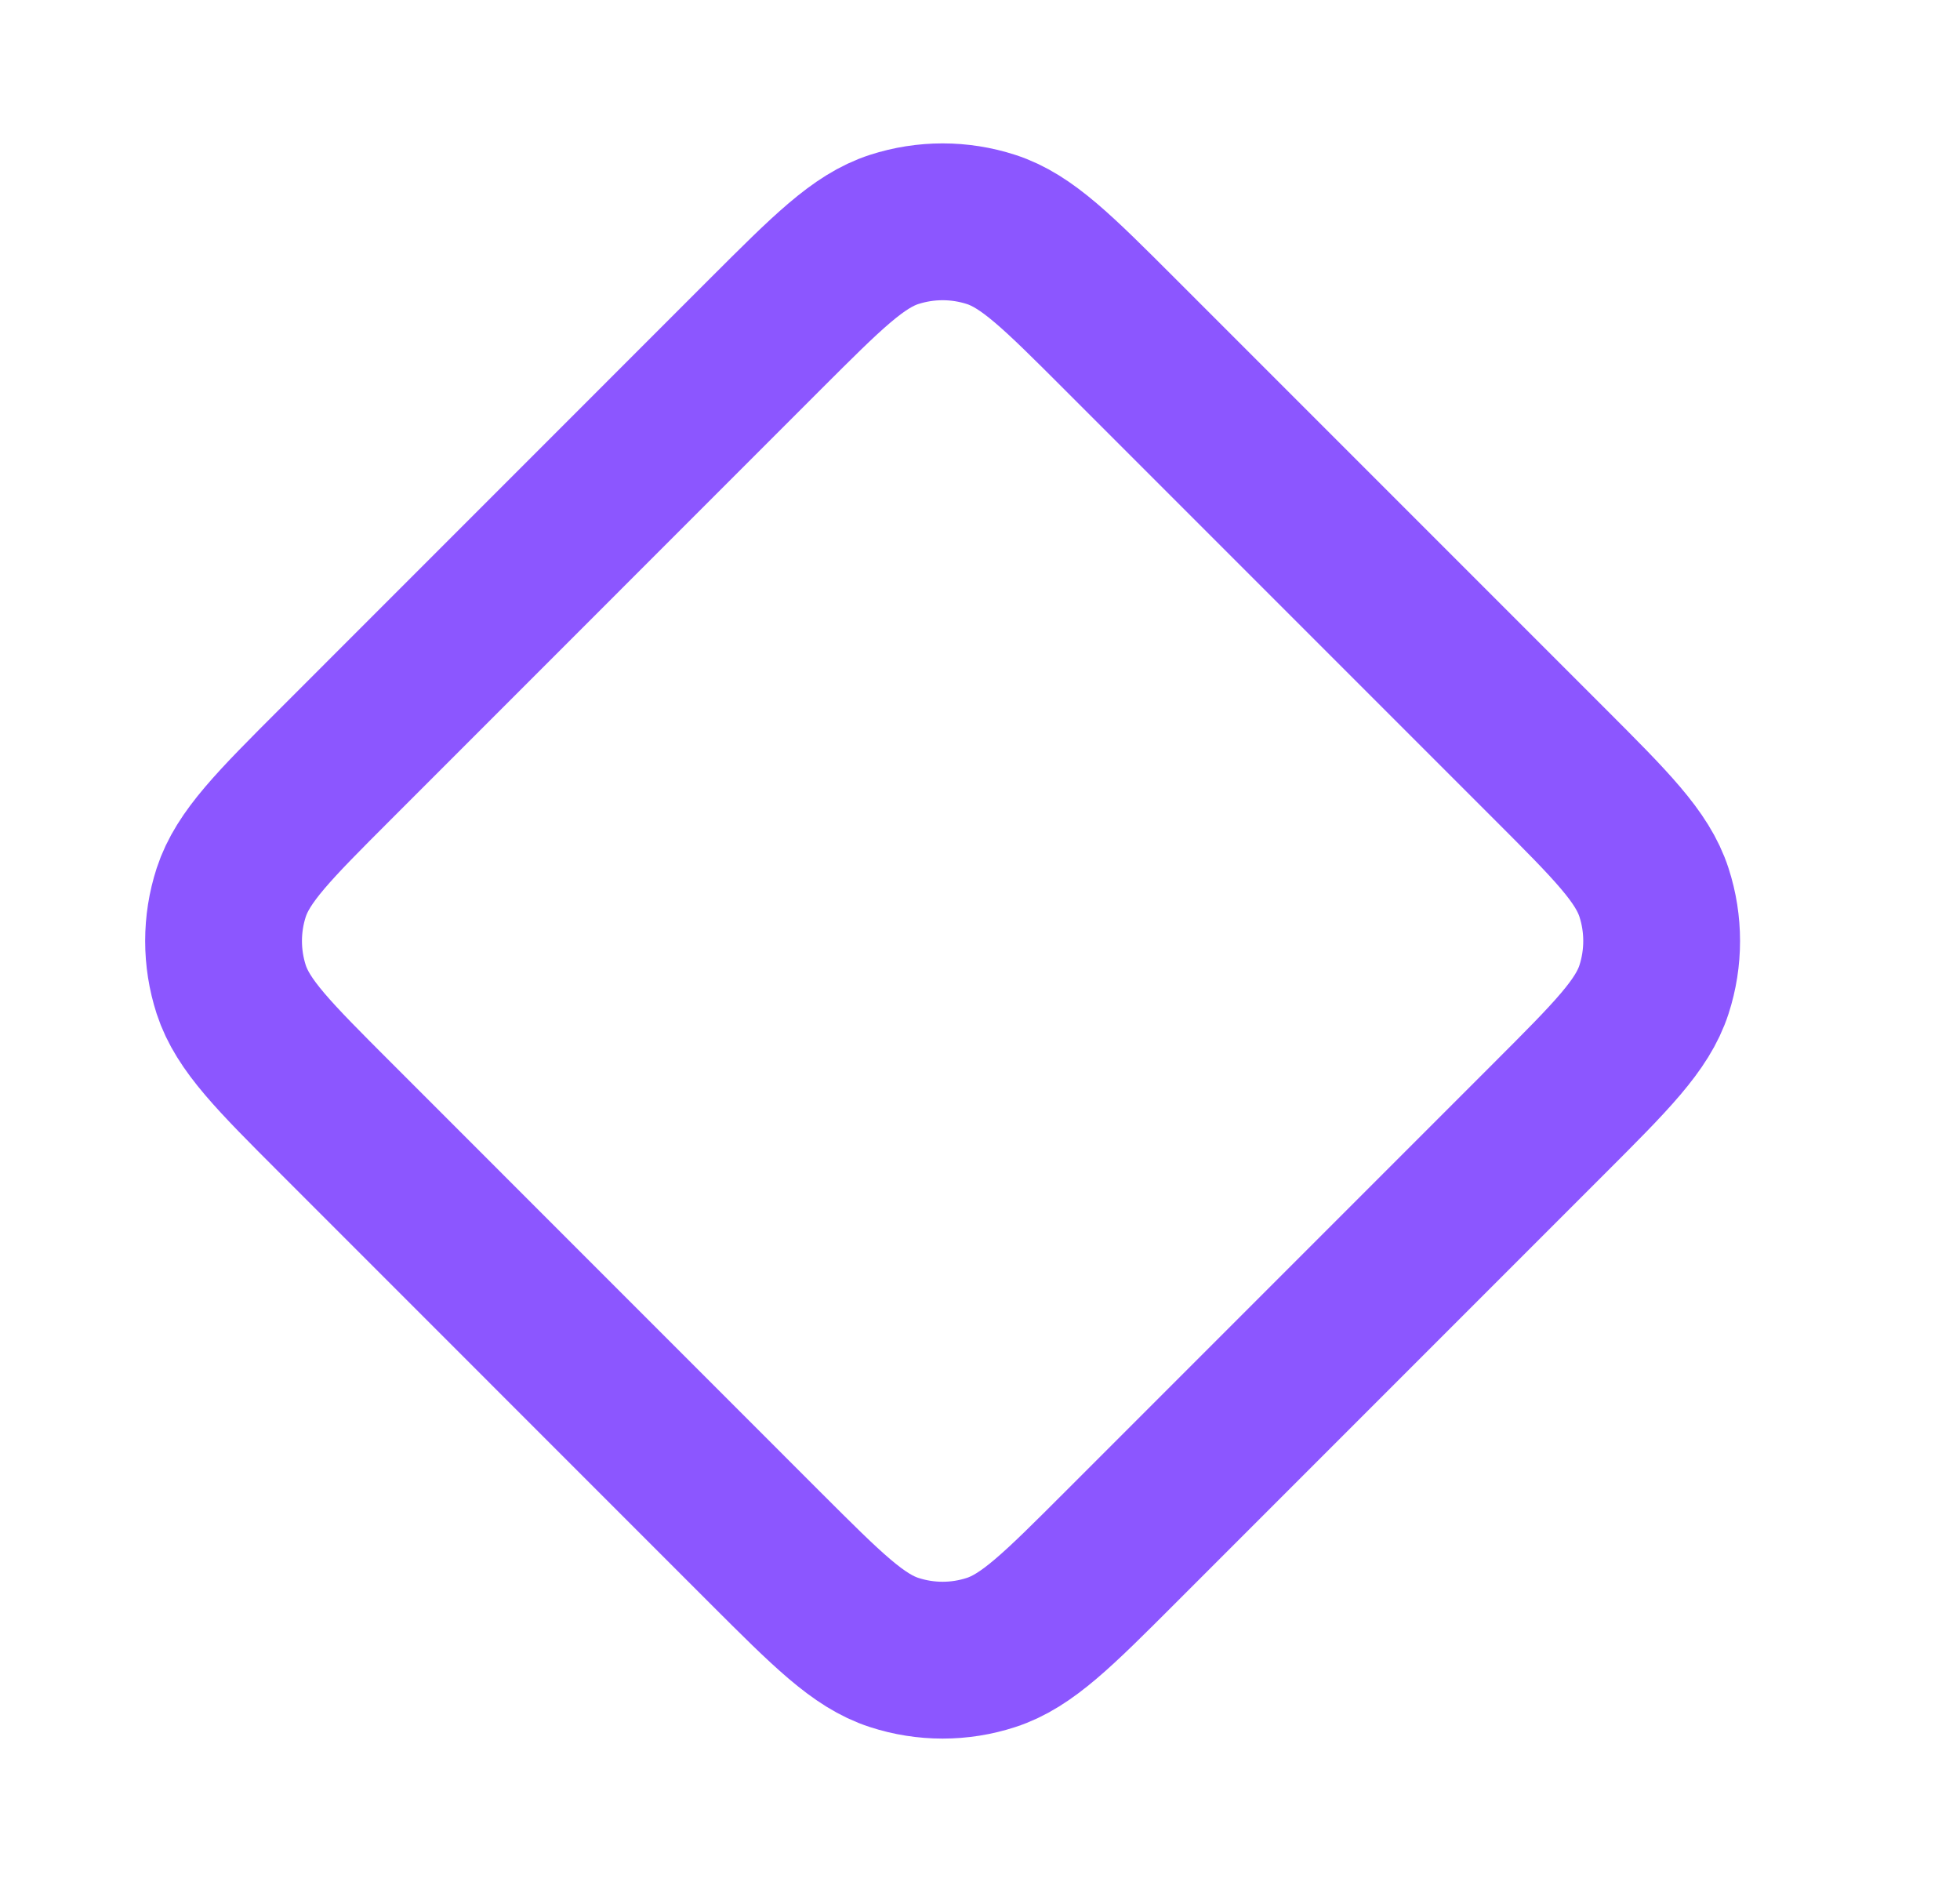
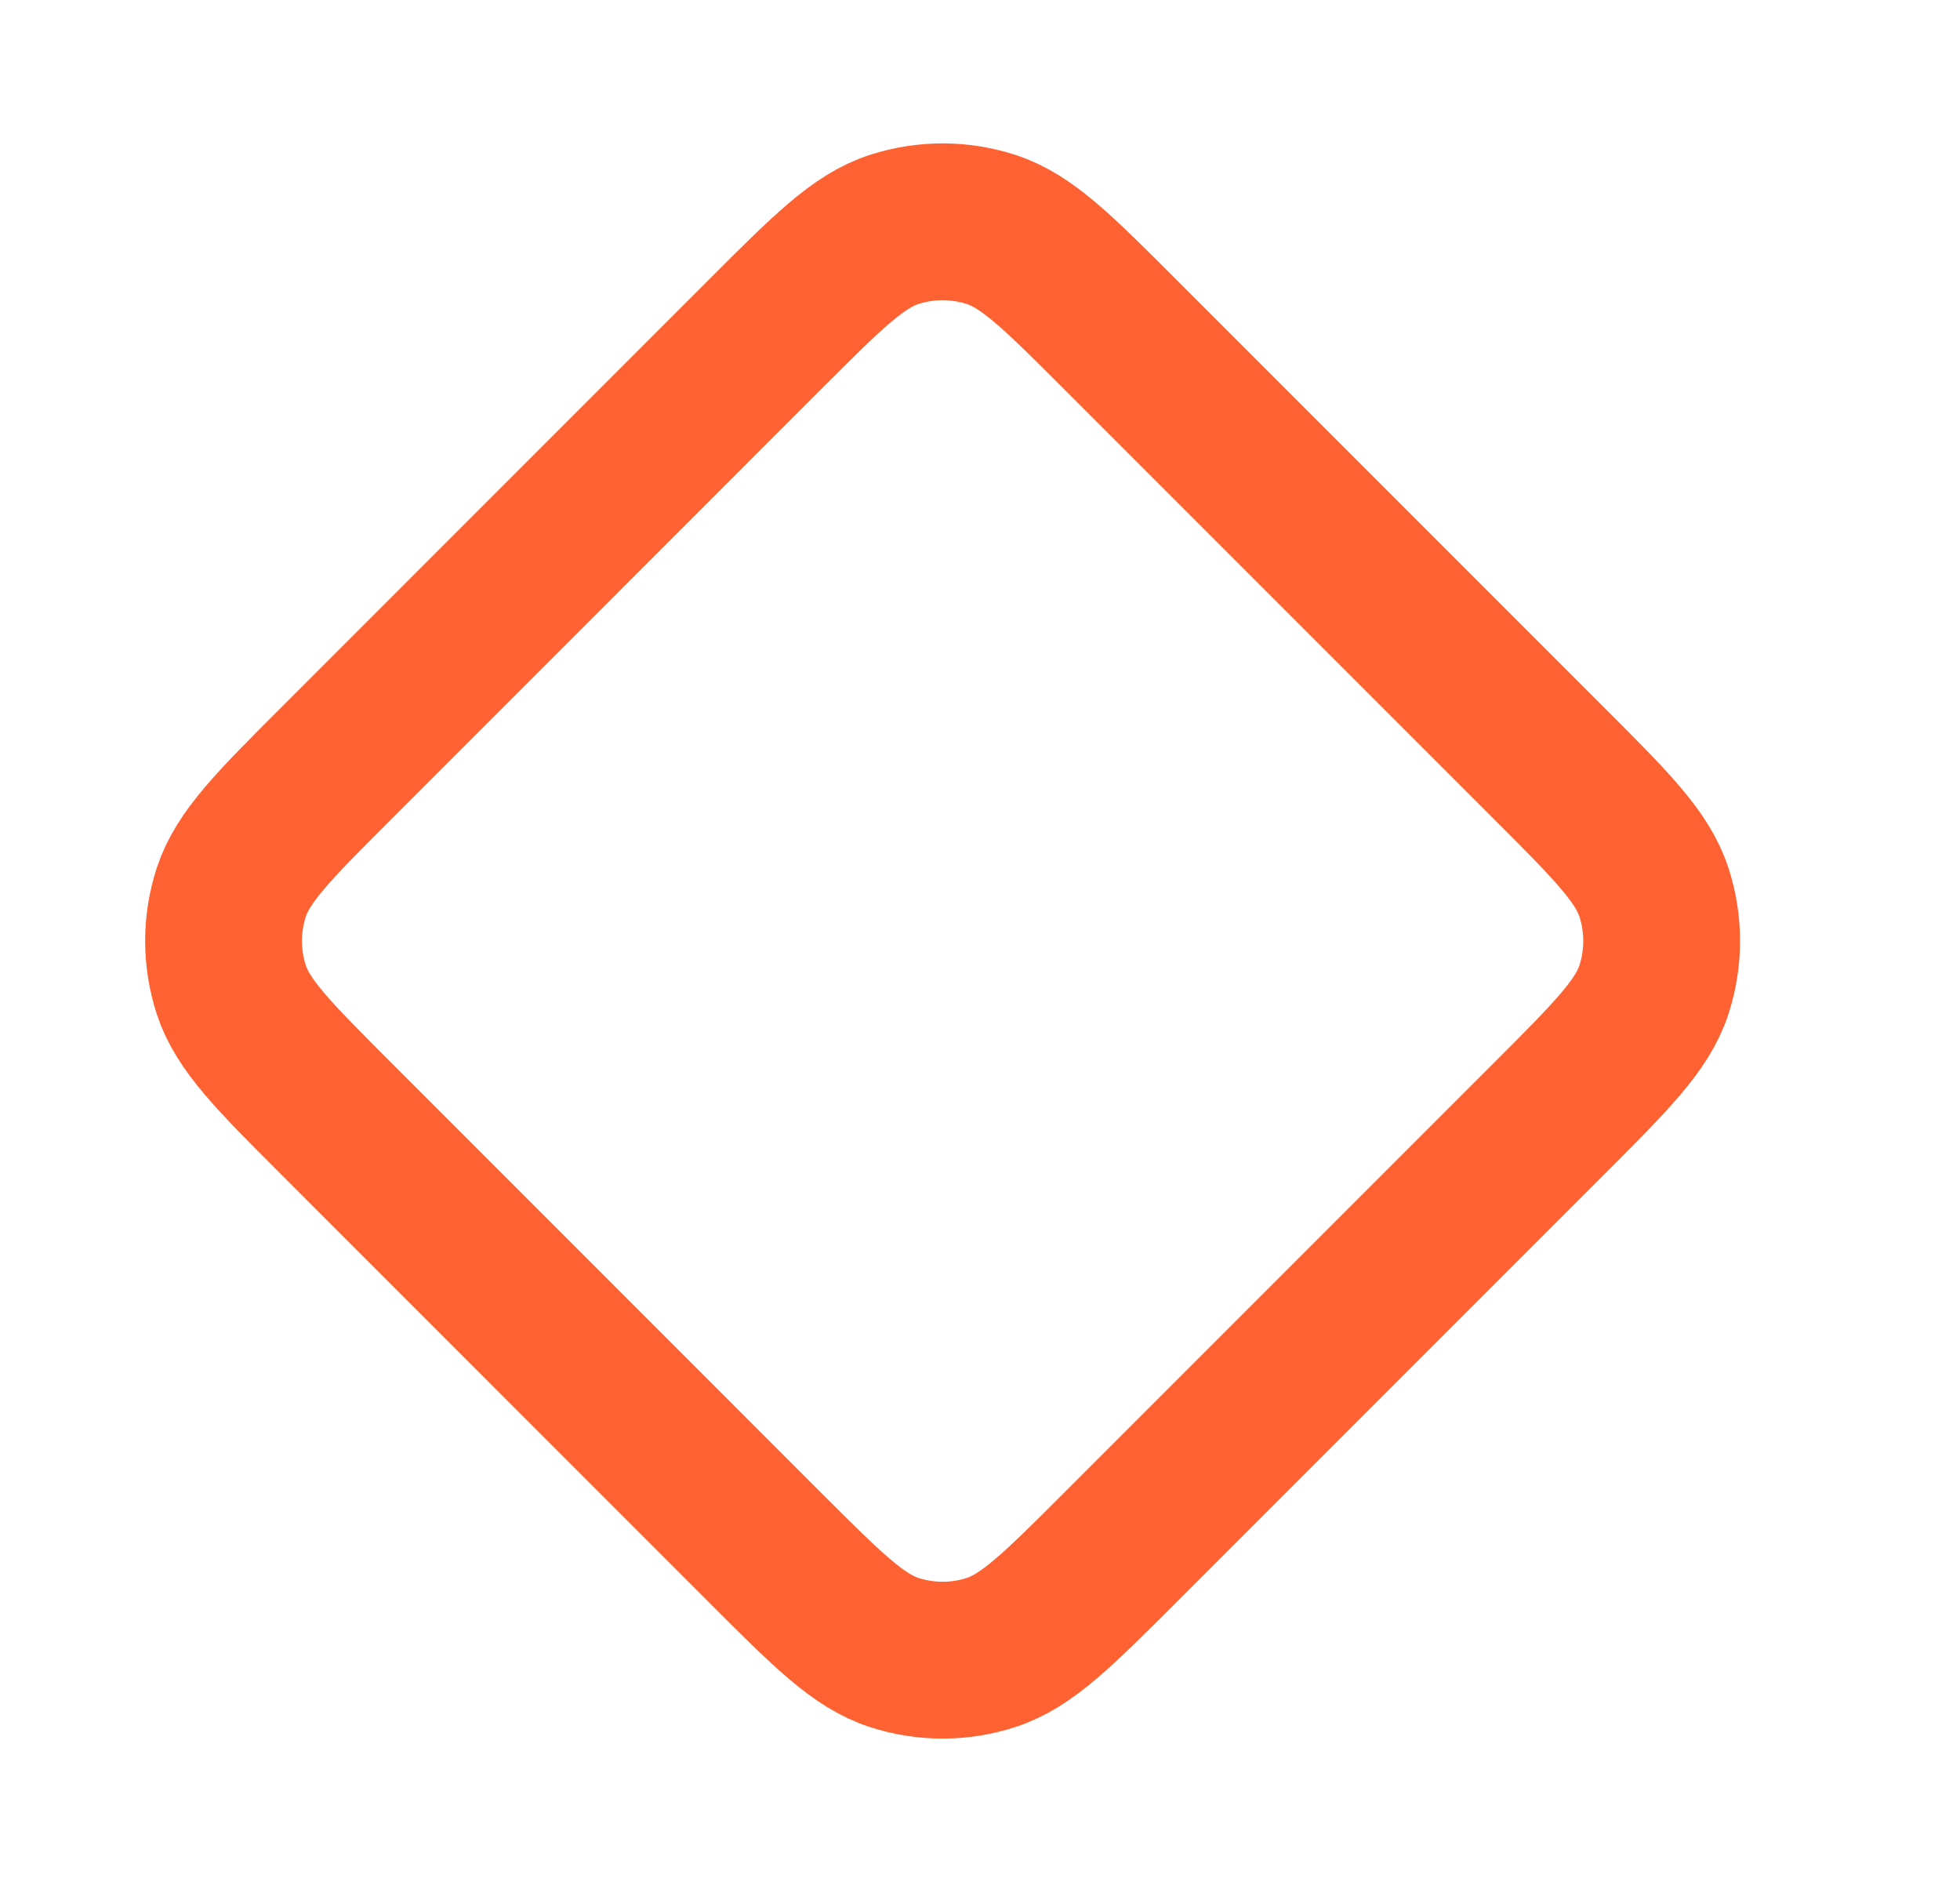
<svg xmlns="http://www.w3.org/2000/svg" width="25" height="24" viewBox="0 0 25 24" fill="none">
-   <path d="M4.286 14.262C3.494 13.47 3.098 13.075 2.949 12.618C2.819 12.216 2.819 11.783 2.949 11.382C3.098 10.925 3.494 10.529 4.286 9.737L9.76 4.262C10.553 3.47 10.948 3.074 11.405 2.926C11.807 2.796 12.24 2.796 12.641 2.926C13.098 3.074 13.494 3.47 14.286 4.262L19.761 9.737C20.553 10.529 20.949 10.925 21.097 11.382C21.227 11.783 21.227 12.216 21.097 12.618C20.949 13.075 20.553 13.47 19.761 14.262L14.286 19.737C13.494 20.529 13.098 20.925 12.641 21.073C12.24 21.204 11.807 21.204 11.405 21.073C10.948 20.925 10.553 20.529 9.76 19.737L4.286 14.262Z" stroke="#8C56FF" stroke-width="2" stroke-linecap="round" stroke-linejoin="round" />
+   <path d="M4.286 14.262C3.494 13.47 3.098 13.075 2.949 12.618C2.819 12.216 2.819 11.783 2.949 11.382C3.098 10.925 3.494 10.529 4.286 9.737L9.76 4.262C10.553 3.47 10.948 3.074 11.405 2.926C11.807 2.796 12.24 2.796 12.641 2.926C13.098 3.074 13.494 3.47 14.286 4.262L19.761 9.737C20.553 10.529 20.949 10.925 21.097 11.382C21.227 11.783 21.227 12.216 21.097 12.618C20.949 13.075 20.553 13.47 19.761 14.262L14.286 19.737C13.494 20.529 13.098 20.925 12.641 21.073C12.24 21.204 11.807 21.204 11.405 21.073C10.948 20.925 10.553 20.529 9.76 19.737L4.286 14.262Z" stroke="#FF6232" stroke-width="2" stroke-linecap="round" stroke-linejoin="round" />
</svg>
